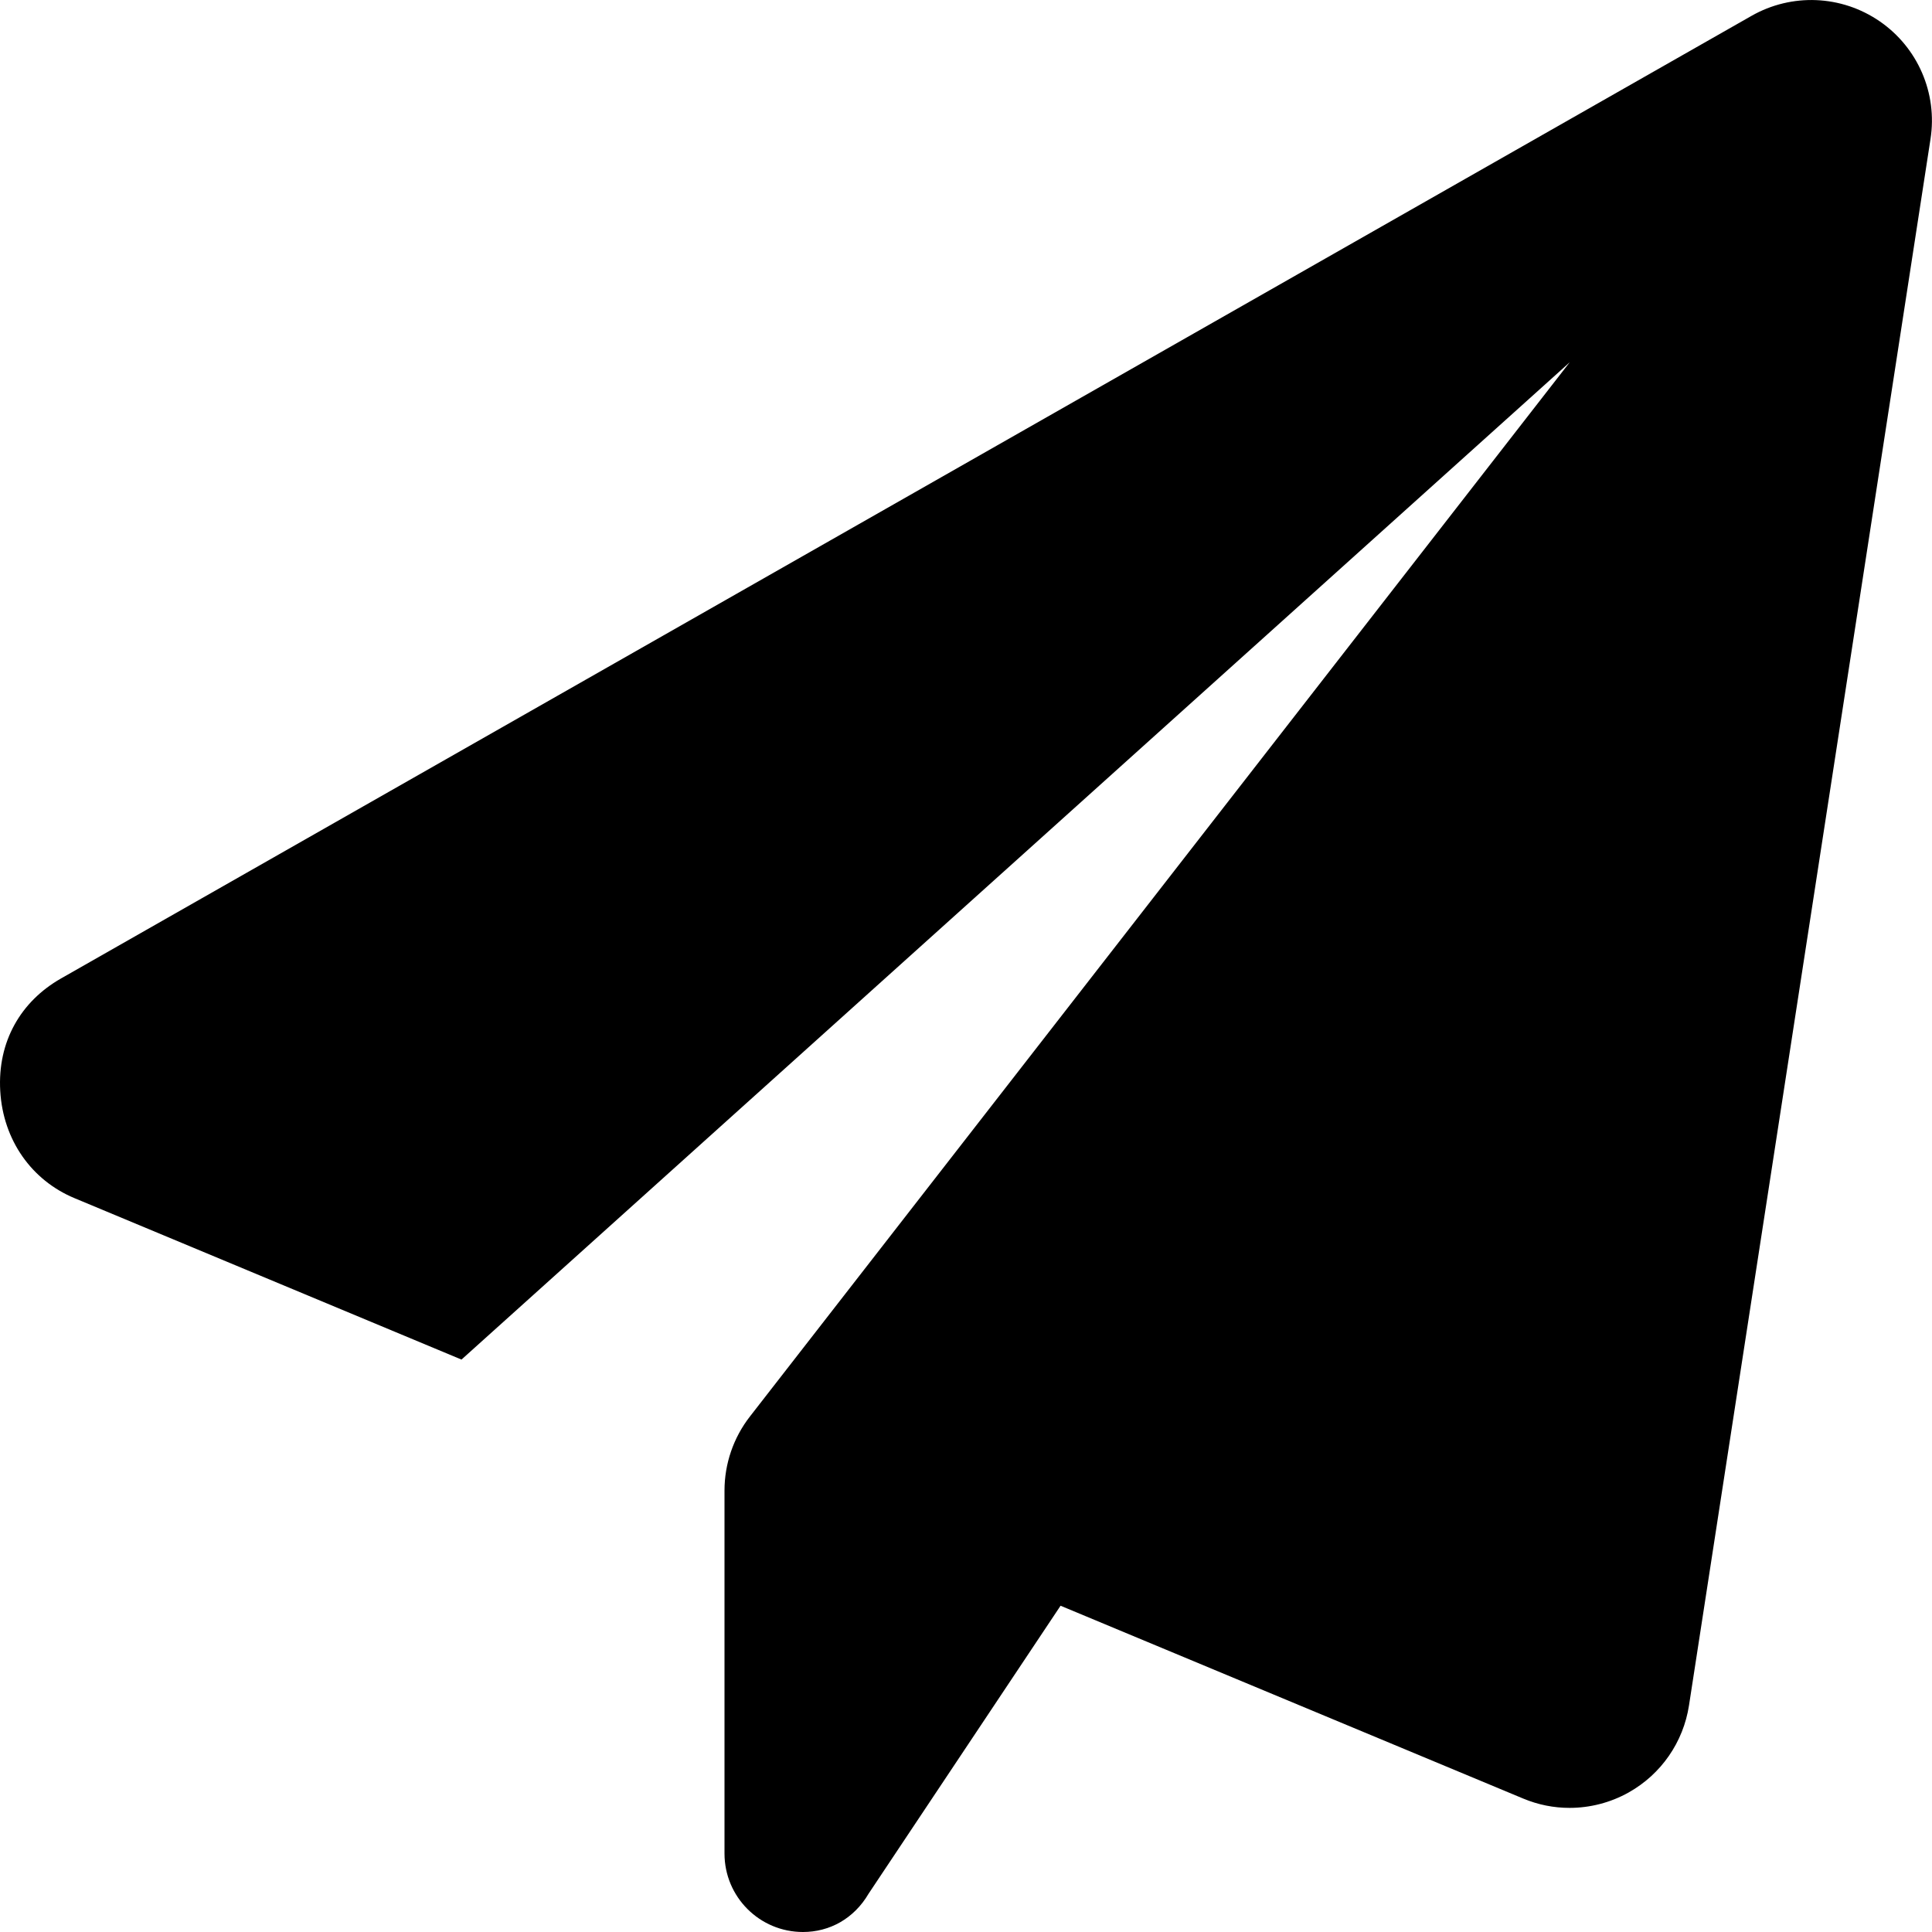
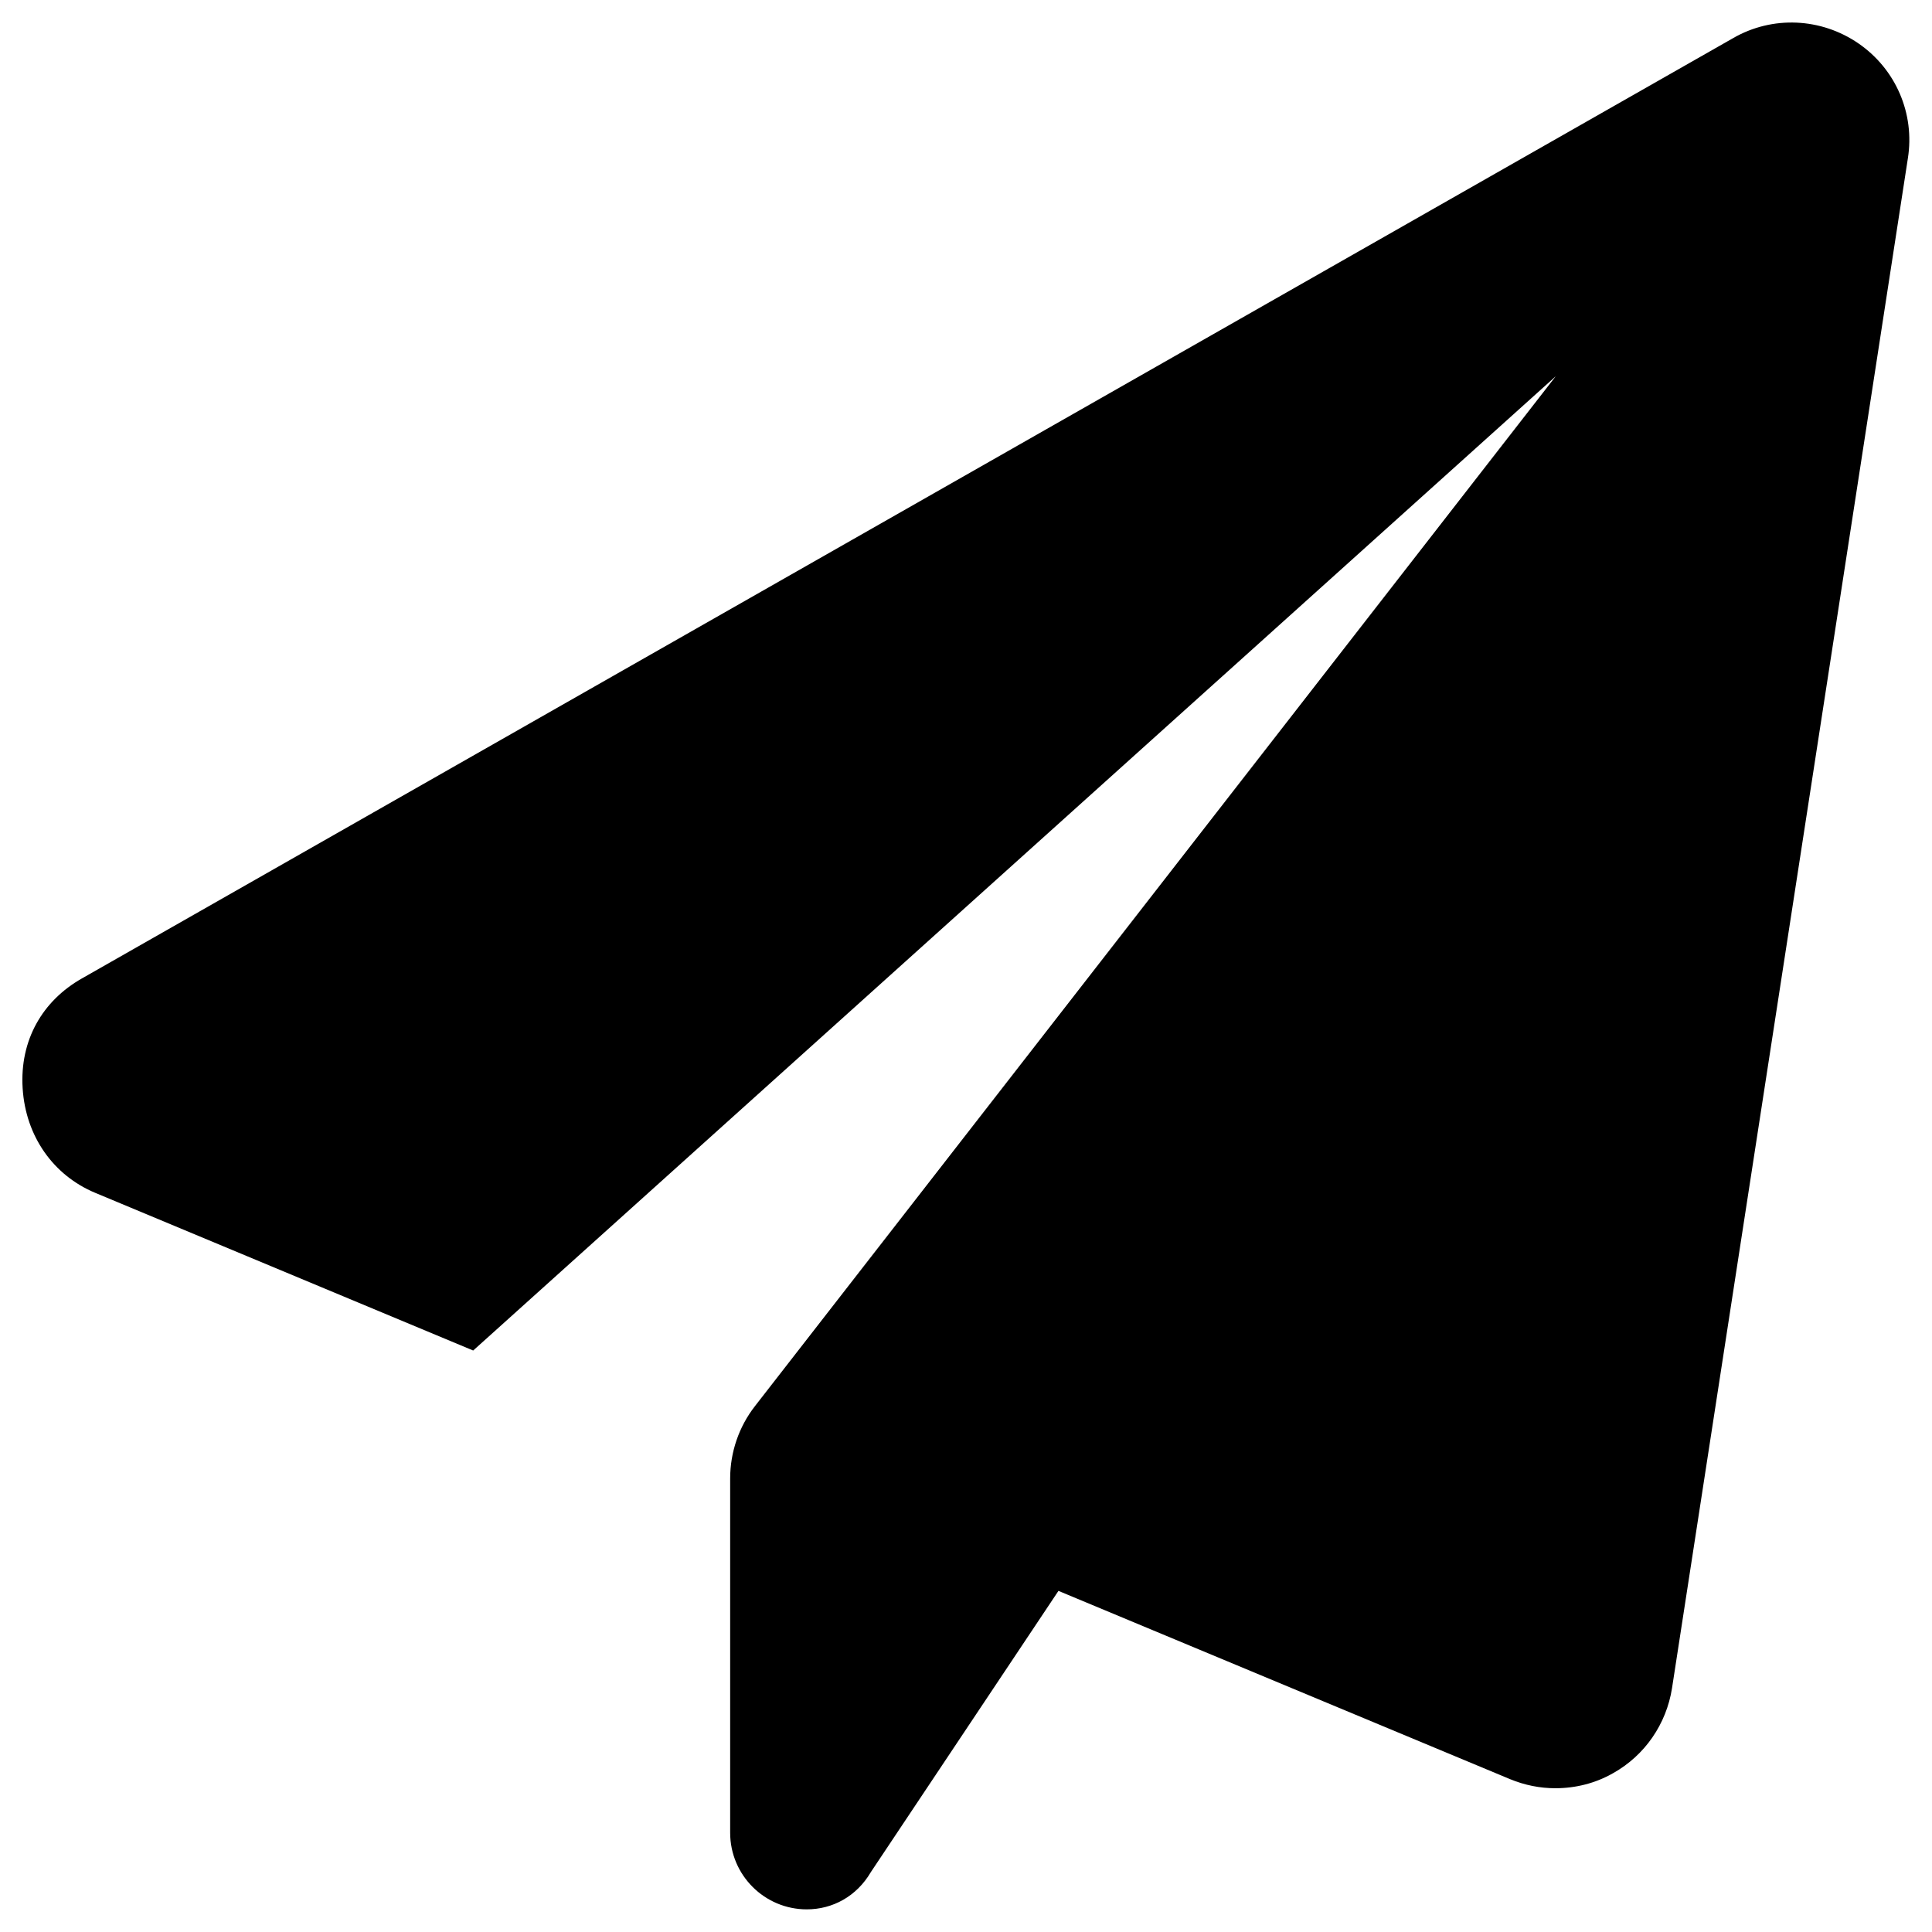
- <svg xmlns="http://www.w3.org/2000/svg" viewBox="0 0 512 512">
-   <path d="M511.6 36.86l-64 415.1c-1.5 9.734-7.375 18.22-15.97 23.05c-4.844 2.719-10.27 4.097-15.68 4.097c-4.188 0-8.319-.815-12.29-2.472l-122.6-51.1l-50.86 76.29C226.3 508.5 219.8 512 212.8 512C201.3 512 192 502.7 192 491.2v-96.18c0-7.115 2.372-14.03 6.742-19.64L416 96l-293.7 264.3L19.69 317.5C8.438 312.8 .812 302.2 .062 289.1s5.469-23.72 16.06-29.77l448-255.1c10.69-6.109 23.88-5.547 34 1.406S513.5 24.72 511.6 36.86z" />
+ <svg xmlns="http://www.w3.org/2000/svg" version="1.1" id="图层_1" x="0px" y="0px" viewBox="0 0 512 512" style="enable-background:new 0 0 512 512;" xml:space="preserve">
+   <path d="M505.6,42l-62.5,405.4c-1.5,9.5-7.2,17.8-15.6,22.5c-4.7,2.7-10,4-15.3,4c-4.1,0-8.1-0.8-12-2.4l-119.7-49.9l-49.7,74.5  c-3.8,6.5-10.2,9.9-17,9.9c-11.2,0-20.3-9.1-20.3-20.3v-93.9c0-6.9,2.3-13.7,6.6-19.2L412.3,99.7L125.4,357.9L25.2,316.1  c-11-4.6-18.4-14.9-19.2-27.7s5.3-23.2,15.7-29.1L459.3,10.1c10.4-6,23.3-5.4,33.2,1.4S507.5,30.1,505.6,42z" />
</svg>
